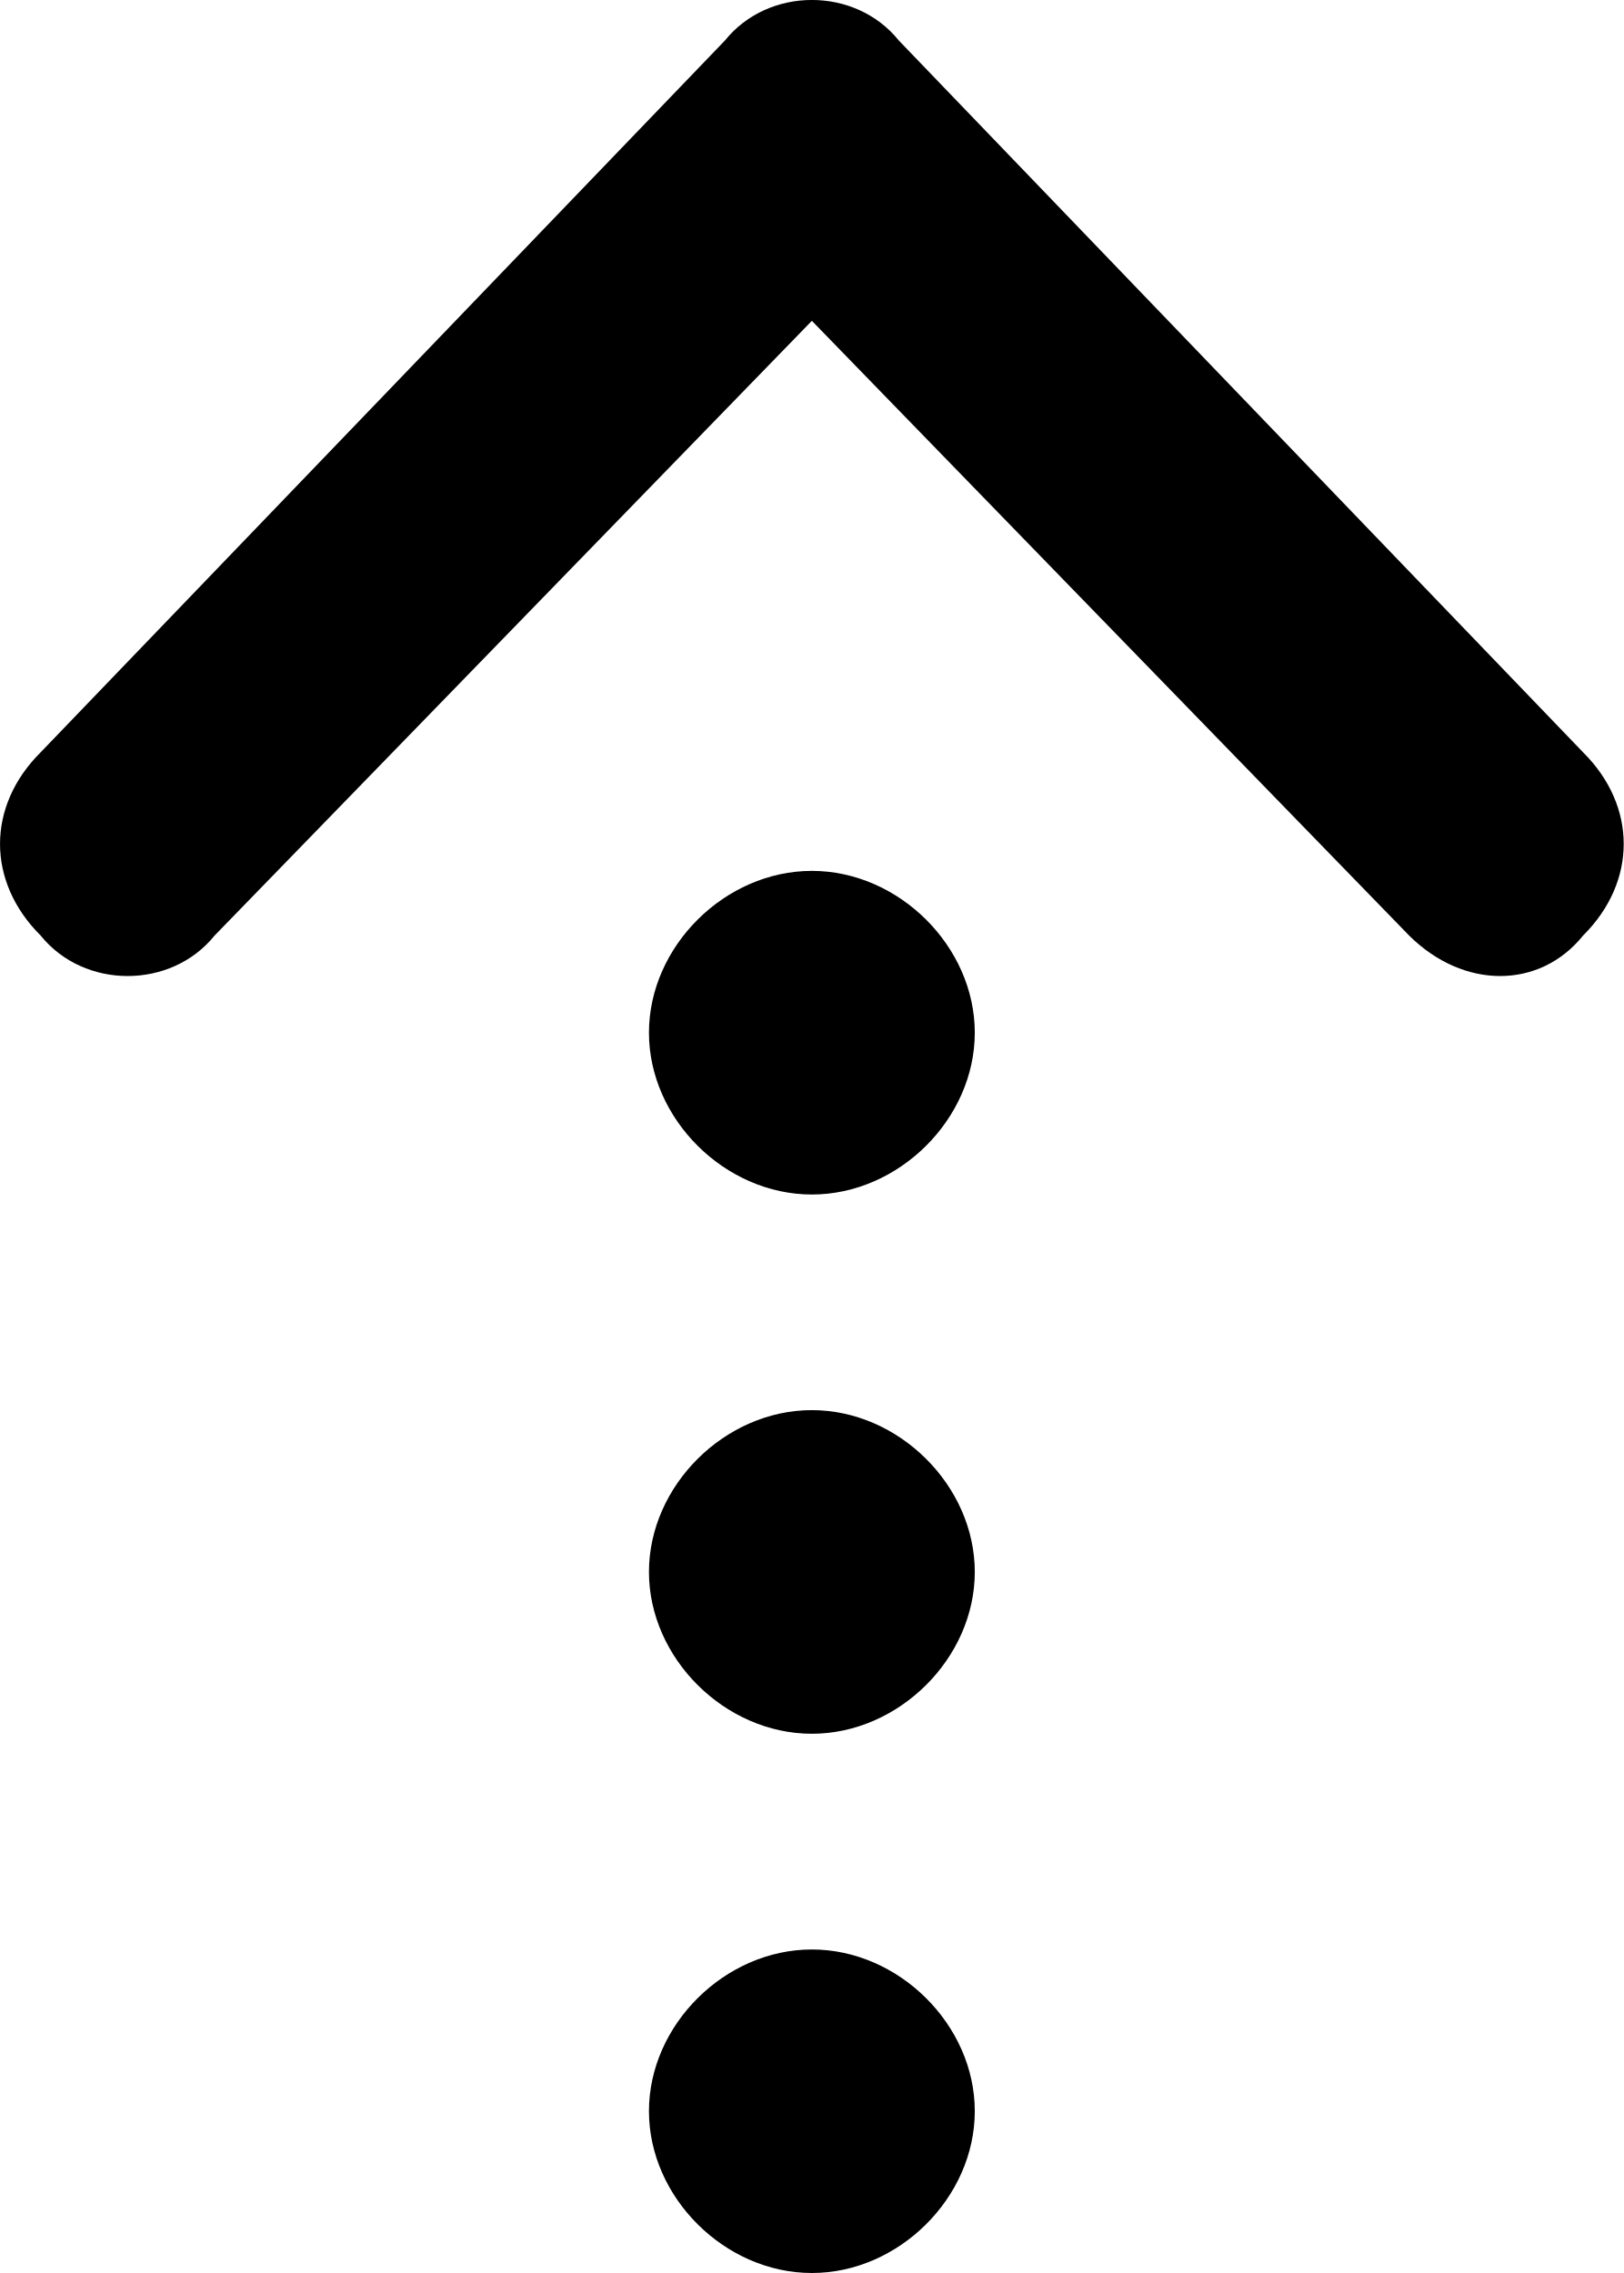
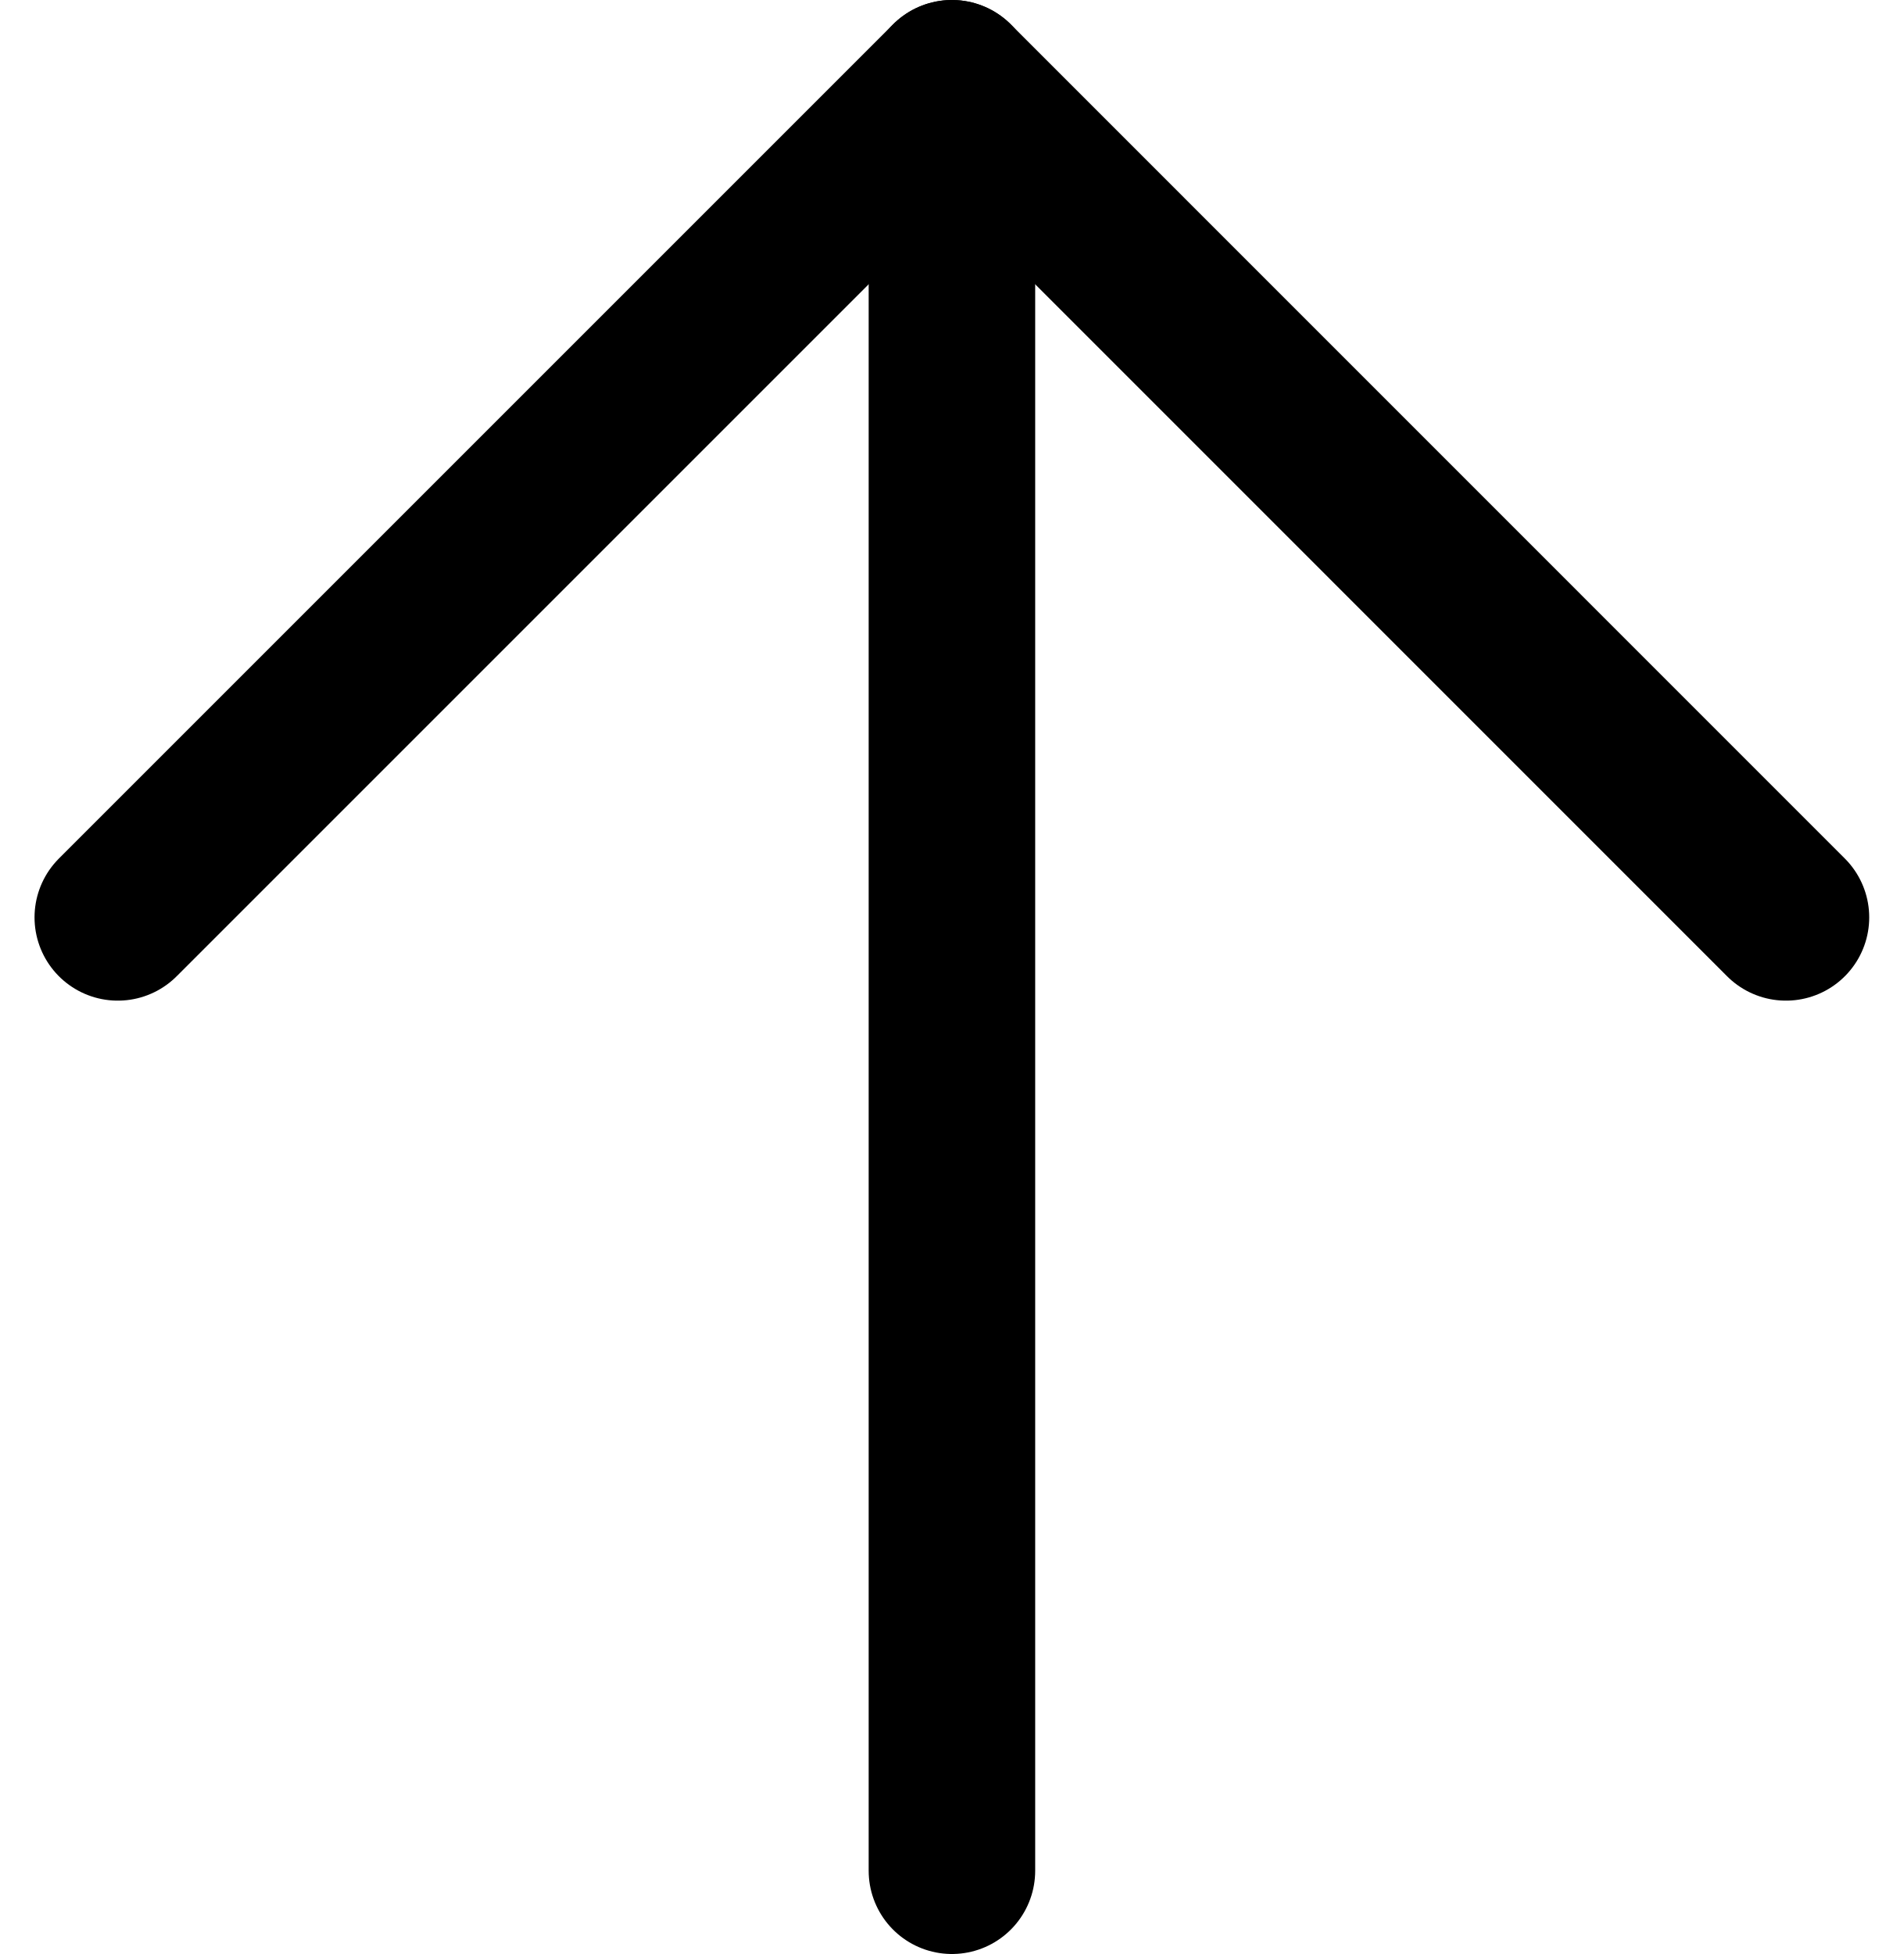
- <svg xmlns="http://www.w3.org/2000/svg" fill-rule="evenodd" stroke-linejoin="round" stroke-miterlimit="2" clip-rule="evenodd" viewBox="0 0 15 21">
-   <path fill="currentColor" fill-rule="nonzero" d="M5.995 19.505c0-.797.702-1.494 1.505-1.494.803 0 1.505.697 1.505 1.494S8.303 21 7.5 21c-.803 0-1.505-.698-1.505-1.495zm0-4.982c0-.797.702-1.495 1.505-1.495.803 0 1.505.698 1.505 1.495 0 .797-.702 1.495-1.505 1.495-.803 0-1.505-.698-1.505-1.495zm0-4.982c0-.797.702-1.495 1.505-1.495.803 0 1.505.698 1.505 1.495 0 .797-.702 1.495-1.505 1.495-.803 0-1.505-.698-1.505-1.495zm7.023-.897L7.5 2.964l-5.518 5.68c-.402.498-1.204.498-1.606 0-.501-.498-.501-1.196 0-1.694L6.697.374c.402-.499 1.204-.499 1.606 0l6.321 6.576c.501.498.501 1.196 0 1.694-.402.498-1.104.498-1.606 0 0 .1 0 0 0 0z" />
+ <svg xmlns="http://www.w3.org/2000/svg" width="17.149" height="17.602" viewBox="0 0 17.149 17.602">
+   <g id="Send" transform="translate(-965.912 -41.25)">
+     <g id="arrow-up" transform="translate(966.973 42)" fill="none" stroke="currentColor" stroke-linecap="round" stroke-linejoin="round" stroke-width="1.5">
+       <path vector-effect="non-scaling-stroke" id="Line_23" data-name="Line 23" transform="translate(7.514)" d="M0 16.102V0" />
+       <path vector-effect="non-scaling-stroke" id="Path_341" data-name="Path 341" d="M16.527 8.264L9.014.75 1.5 8.264" transform="translate(-1.5 -.75)" fill-rule="evenodd" />
+     </g>
+   </g>
</svg>
